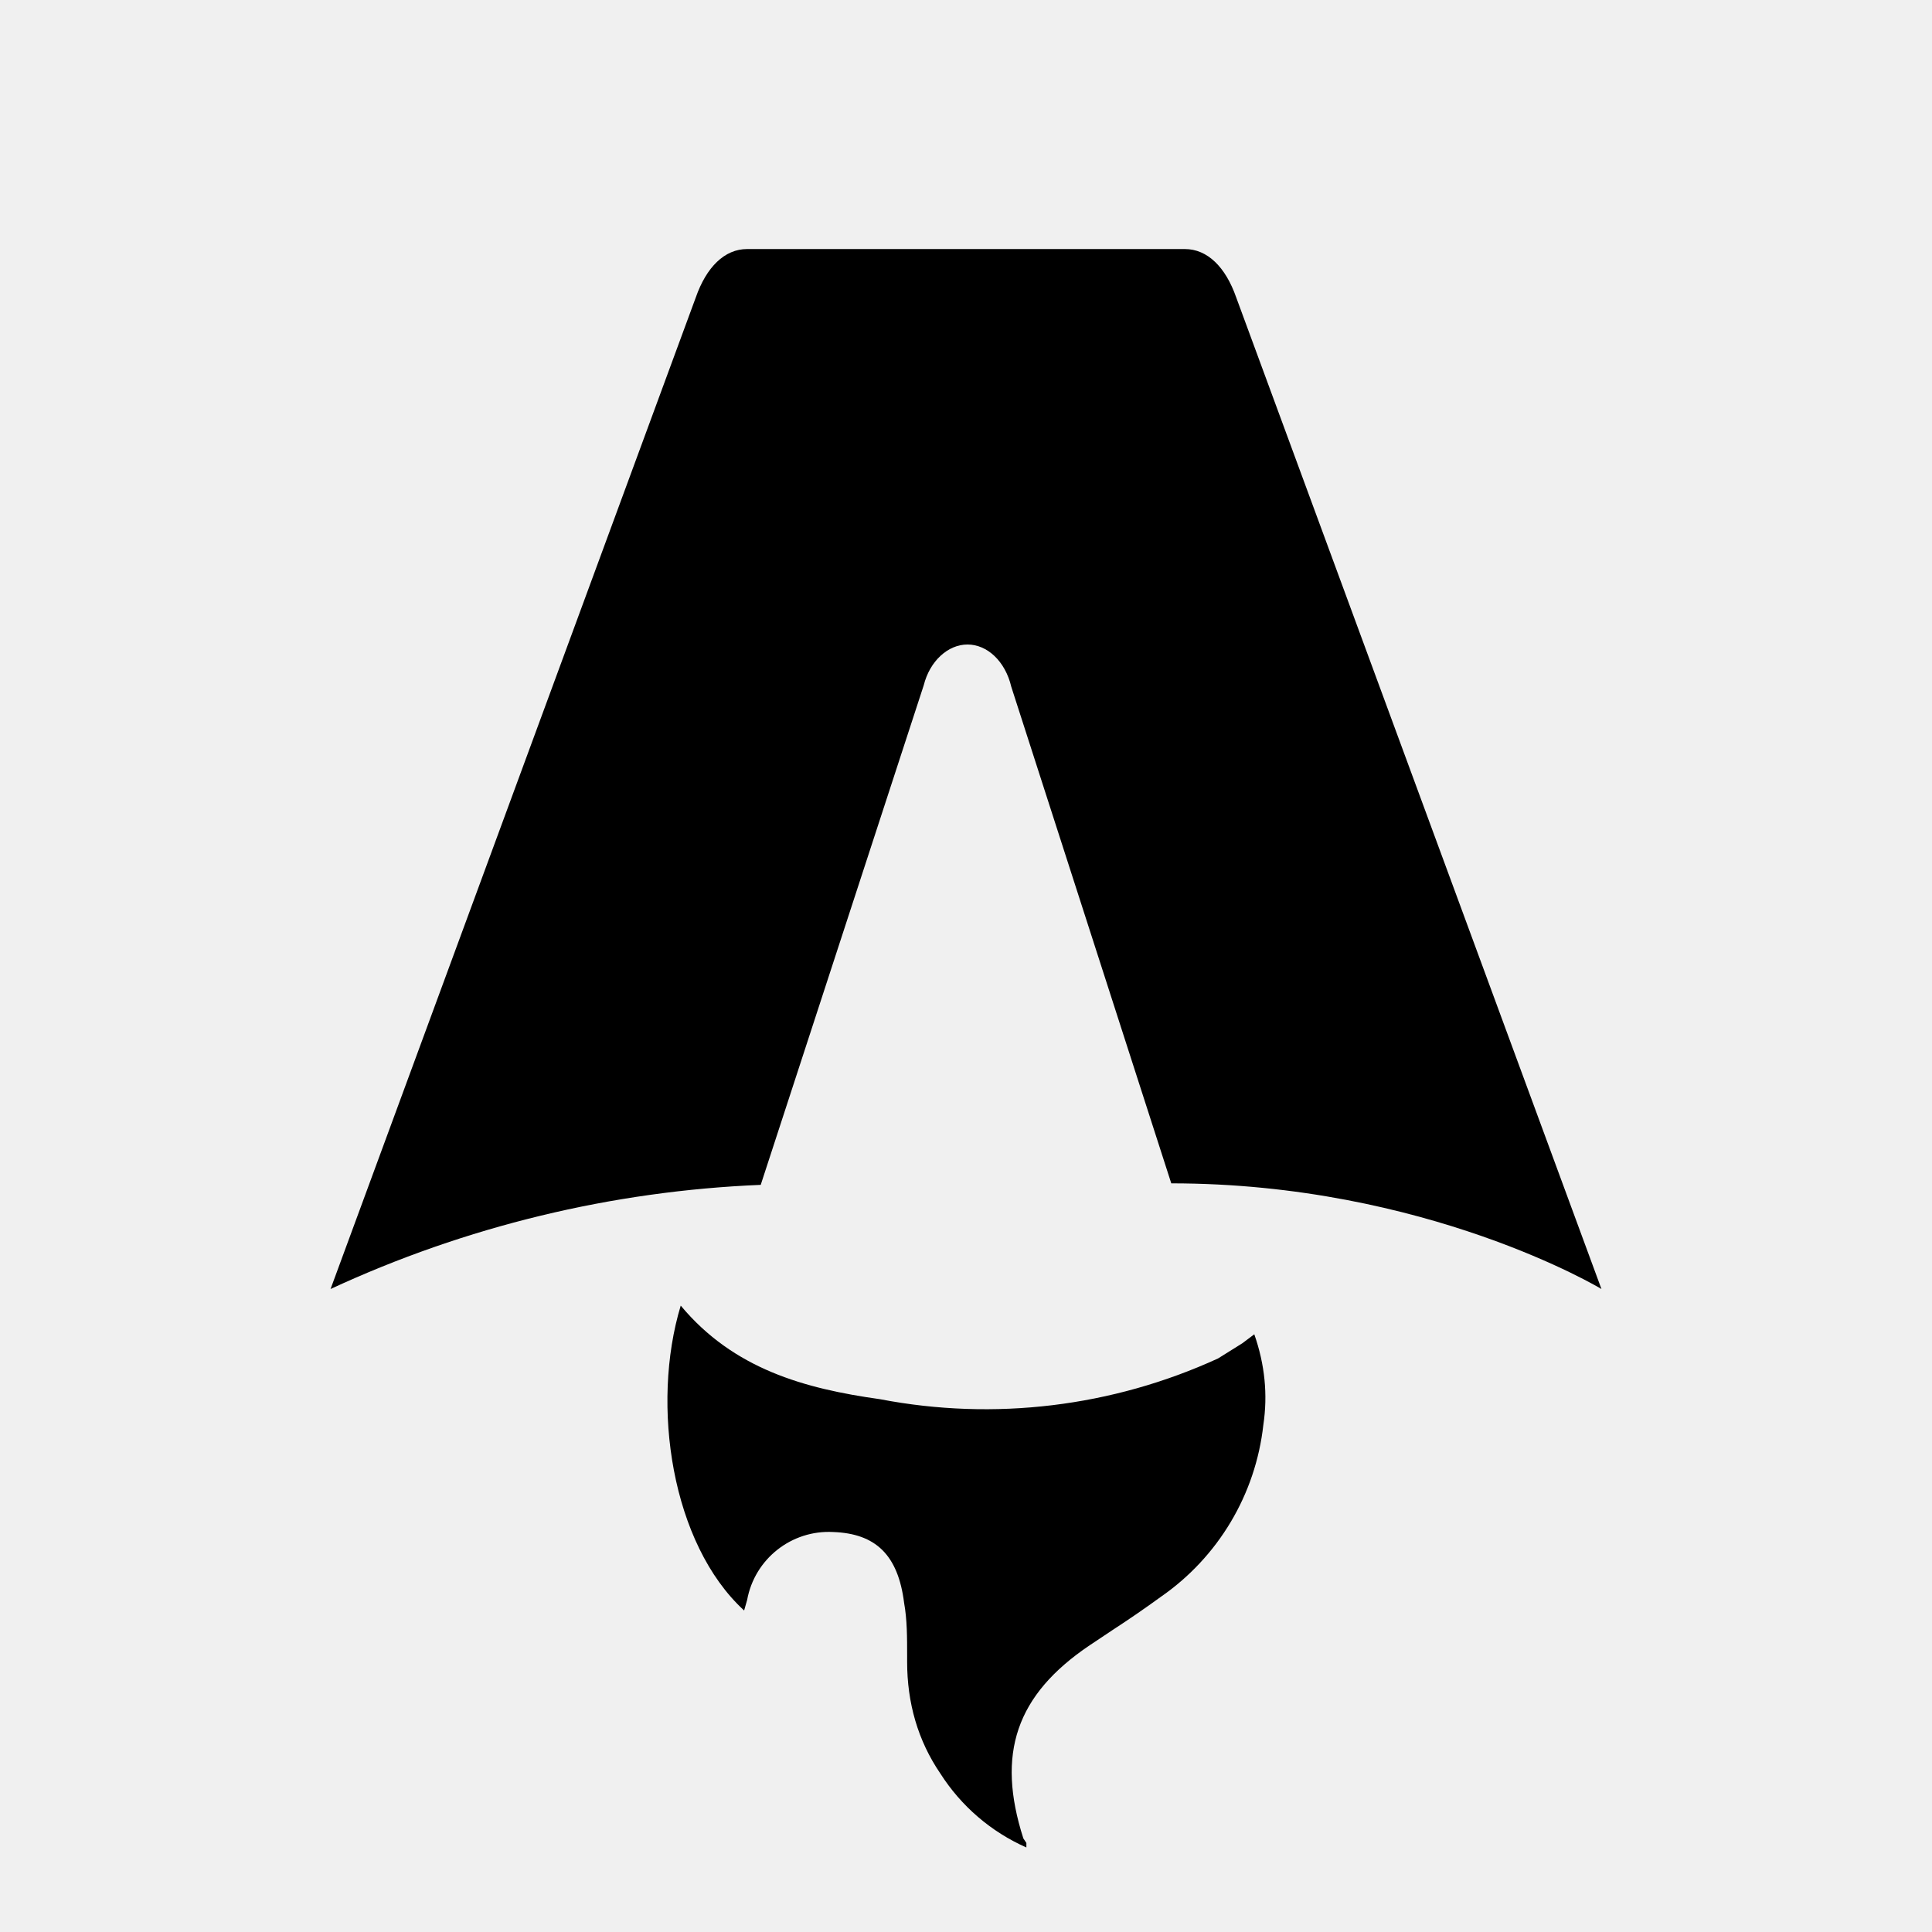
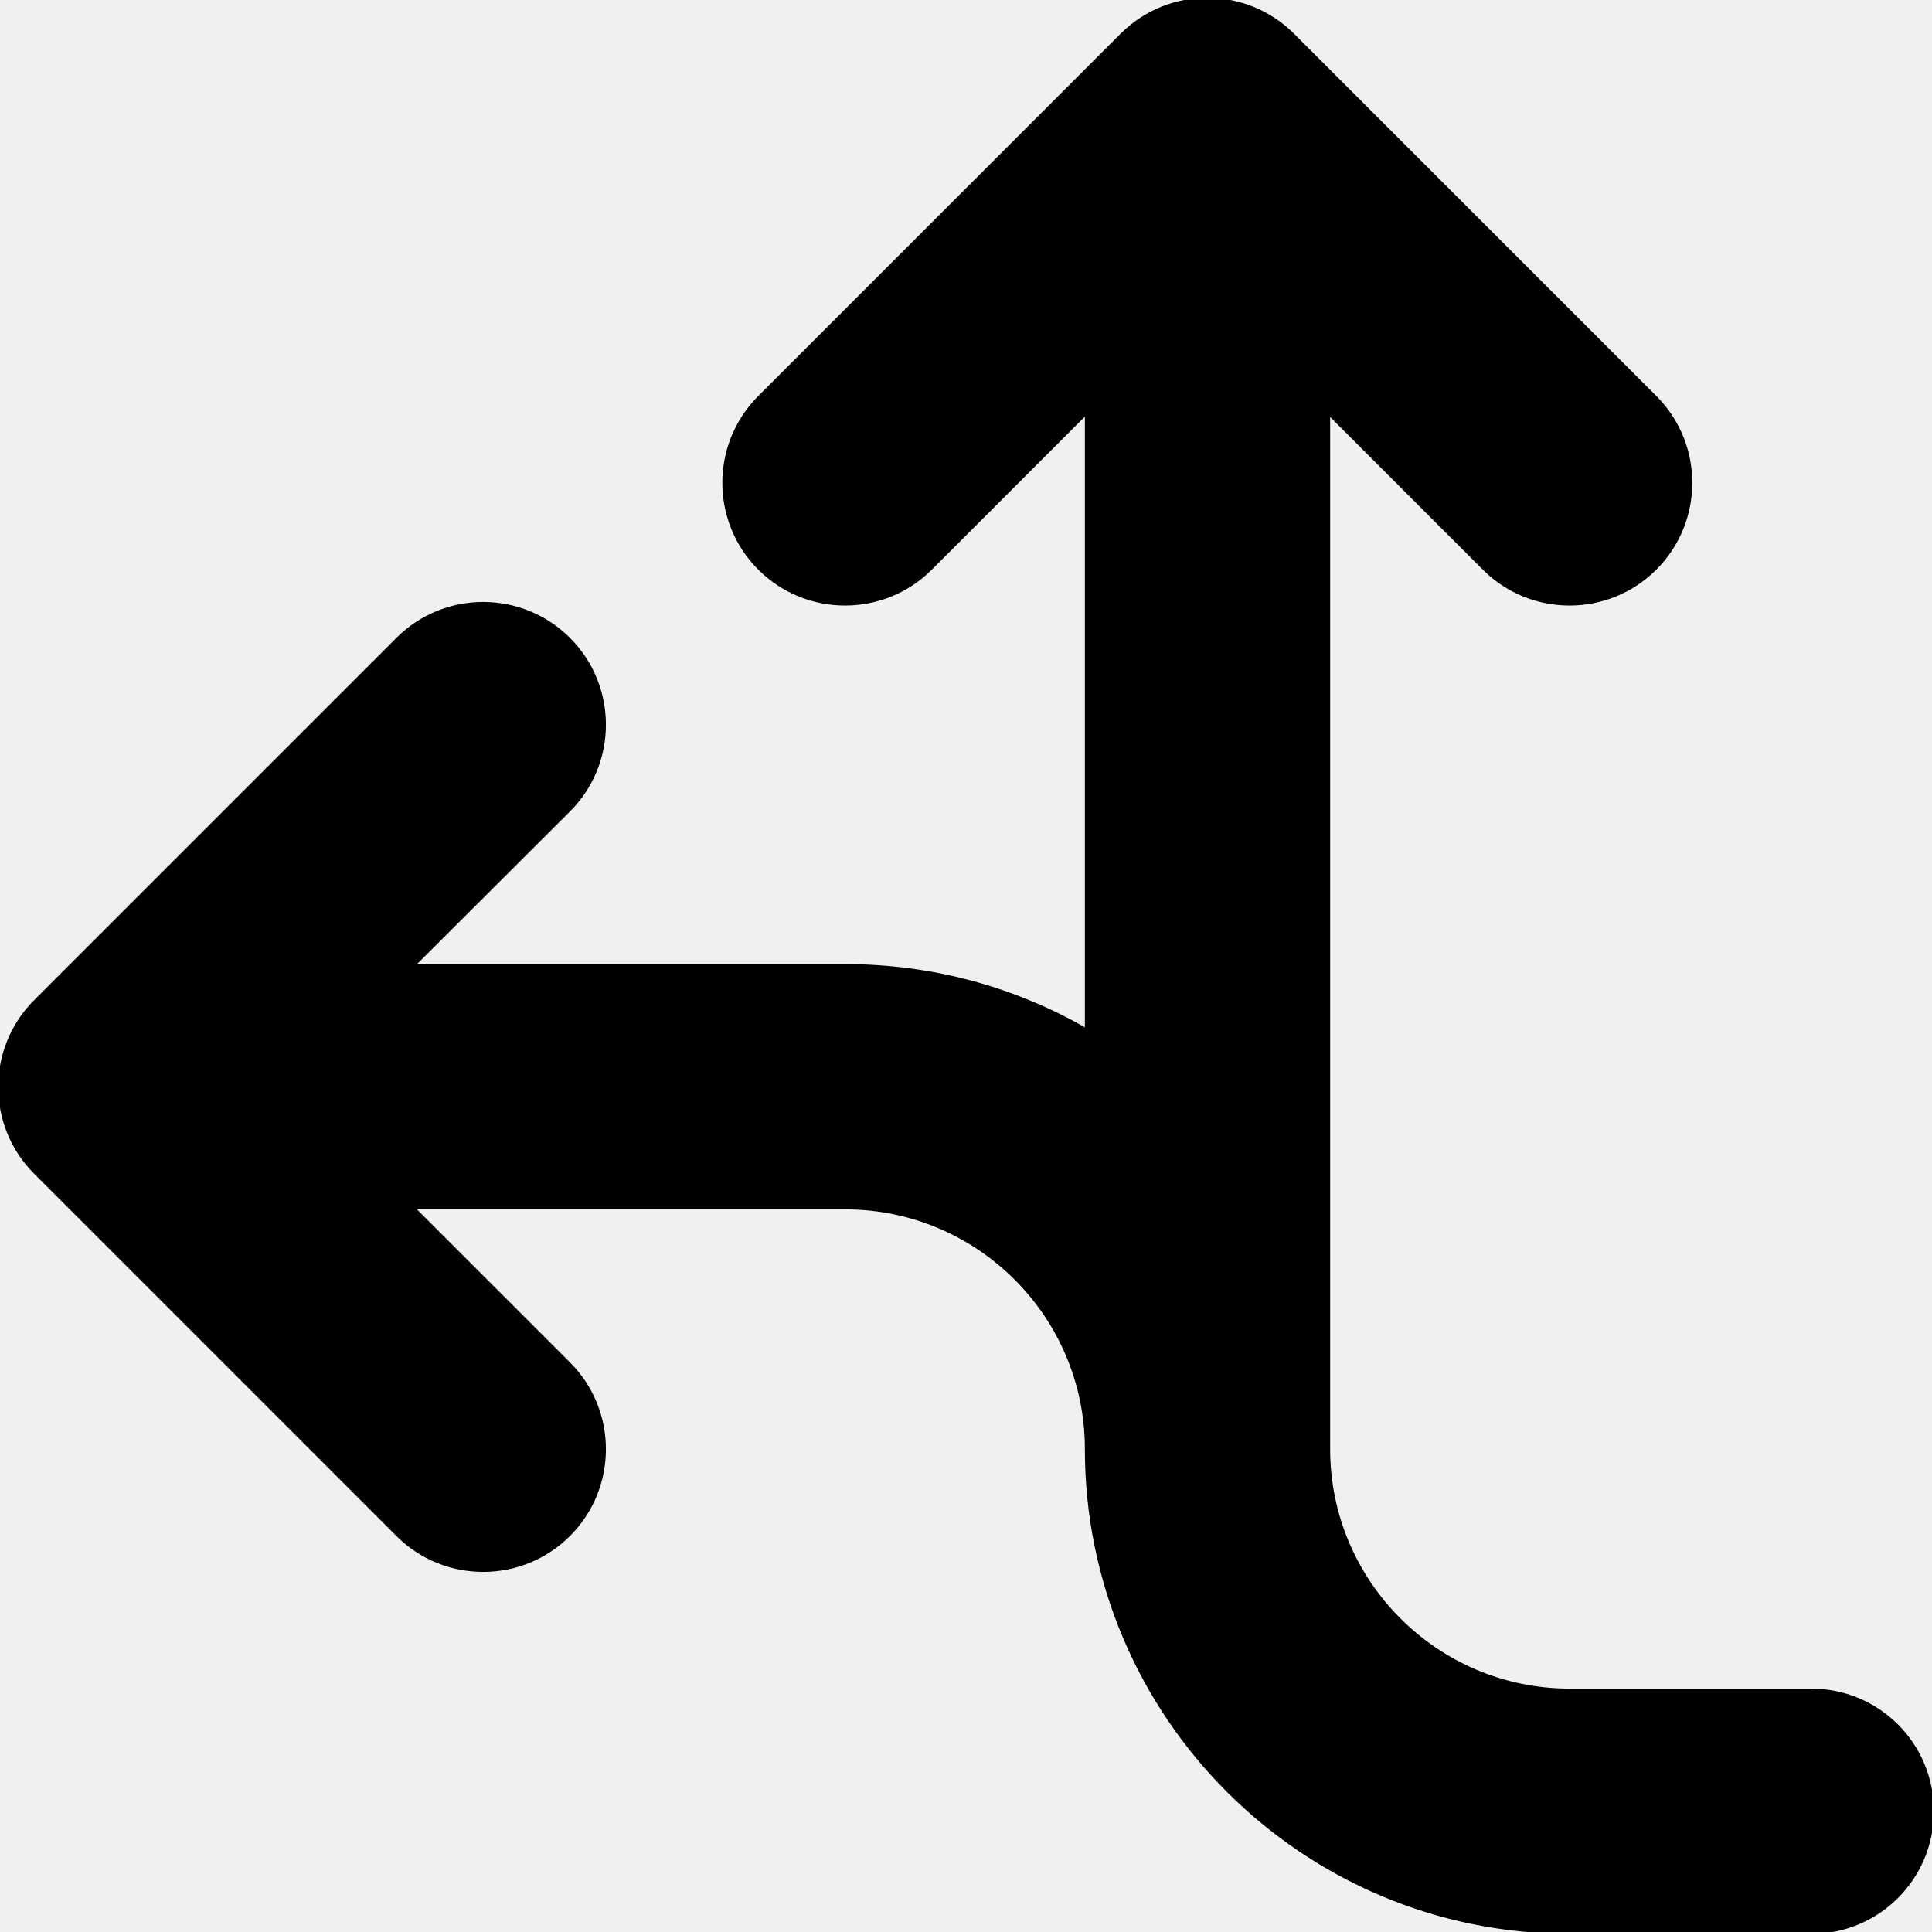
- <svg xmlns="http://www.w3.org/2000/svg" fill="none" viewBox="0 0 128 128">
-   <path d="M50.4 78.5a75.1 75.1 0 0 0-28.5 6.9l24.2-65.7c.7-2 1.9-3.2 3.4-3.2h29c1.5 0 2.7 1.2 3.4 3.2l24.2 65.7s-11.6-7-28.5-7L67 45.5c-.4-1.7-1.6-2.8-2.9-2.8-1.3 0-2.5 1.1-2.9 2.7L50.4 78.5Zm-1.1 28.2Zm-4.2-20.2c-2 6.6-.6 15.8 4.2 20.2a17.5 17.5 0 0 1 .2-.7 5.5 5.5 0 0 1 5.7-4.5c2.8.1 4.3 1.5 4.7 4.7.2 1.1.2 2.3.2 3.5v.4c0 2.7.7 5.2 2.2 7.4a13 13 0 0 0 5.7 4.9v-.3l-.2-.3c-1.8-5.6-.5-9.5 4.4-12.8l1.5-1a73 73 0 0 0 3.2-2.2 16 16 0 0 0 6.8-11.4c.3-2 .1-4-.6-6l-.8.6-1.6 1a37 37 0 0 1-22.4 2.7c-5-.7-9.7-2-13.2-6.2Z" />
+ <svg xmlns="http://www.w3.org/2000/svg" viewBox="0 0 512 512">
+   <path d="M246.6 150.6c-12.5 12.5-32.8 12.5-45.3 0s-12.5-32.8 0-45.3l96-96c12.5-12.5 32.8-12.5 45.3 0l96 96c12.5 12.5 12.5 32.8 0 45.3s-32.8 12.5-45.3 0L352 109.3 352 384c0 35.3 28.7 64 64 64l64 0c17.7 0 32 14.3 32 32s-14.3 32-32 32l-64 0c-70.7 0-128-57.3-128-128c0-35.3-28.7-64-64-64l-114.7 0 41.4 41.4c12.5 12.5 12.5 32.8 0 45.3s-32.8 12.5-45.3 0l-96-96c-12.5-12.5-12.5-32.8 0-45.3l96-96c12.5-12.5 32.8-12.5 45.3 0s12.5 32.8 0 45.3L109.3 256 224 256c23.3 0 45.2 6.2 64 17.1l0-163.9-41.4 41.4z" />
  <style>
-         path { fill: #000; }
-         @media (prefers-color-scheme: dark) {
-             path { fill: #FFF; }
-         }
-     </style>
+     path { stroke: #000; }
+     @media (prefers-color-scheme: dark) {
+         path { stroke: #FFF; }
+     }
+ </style>
</svg>
